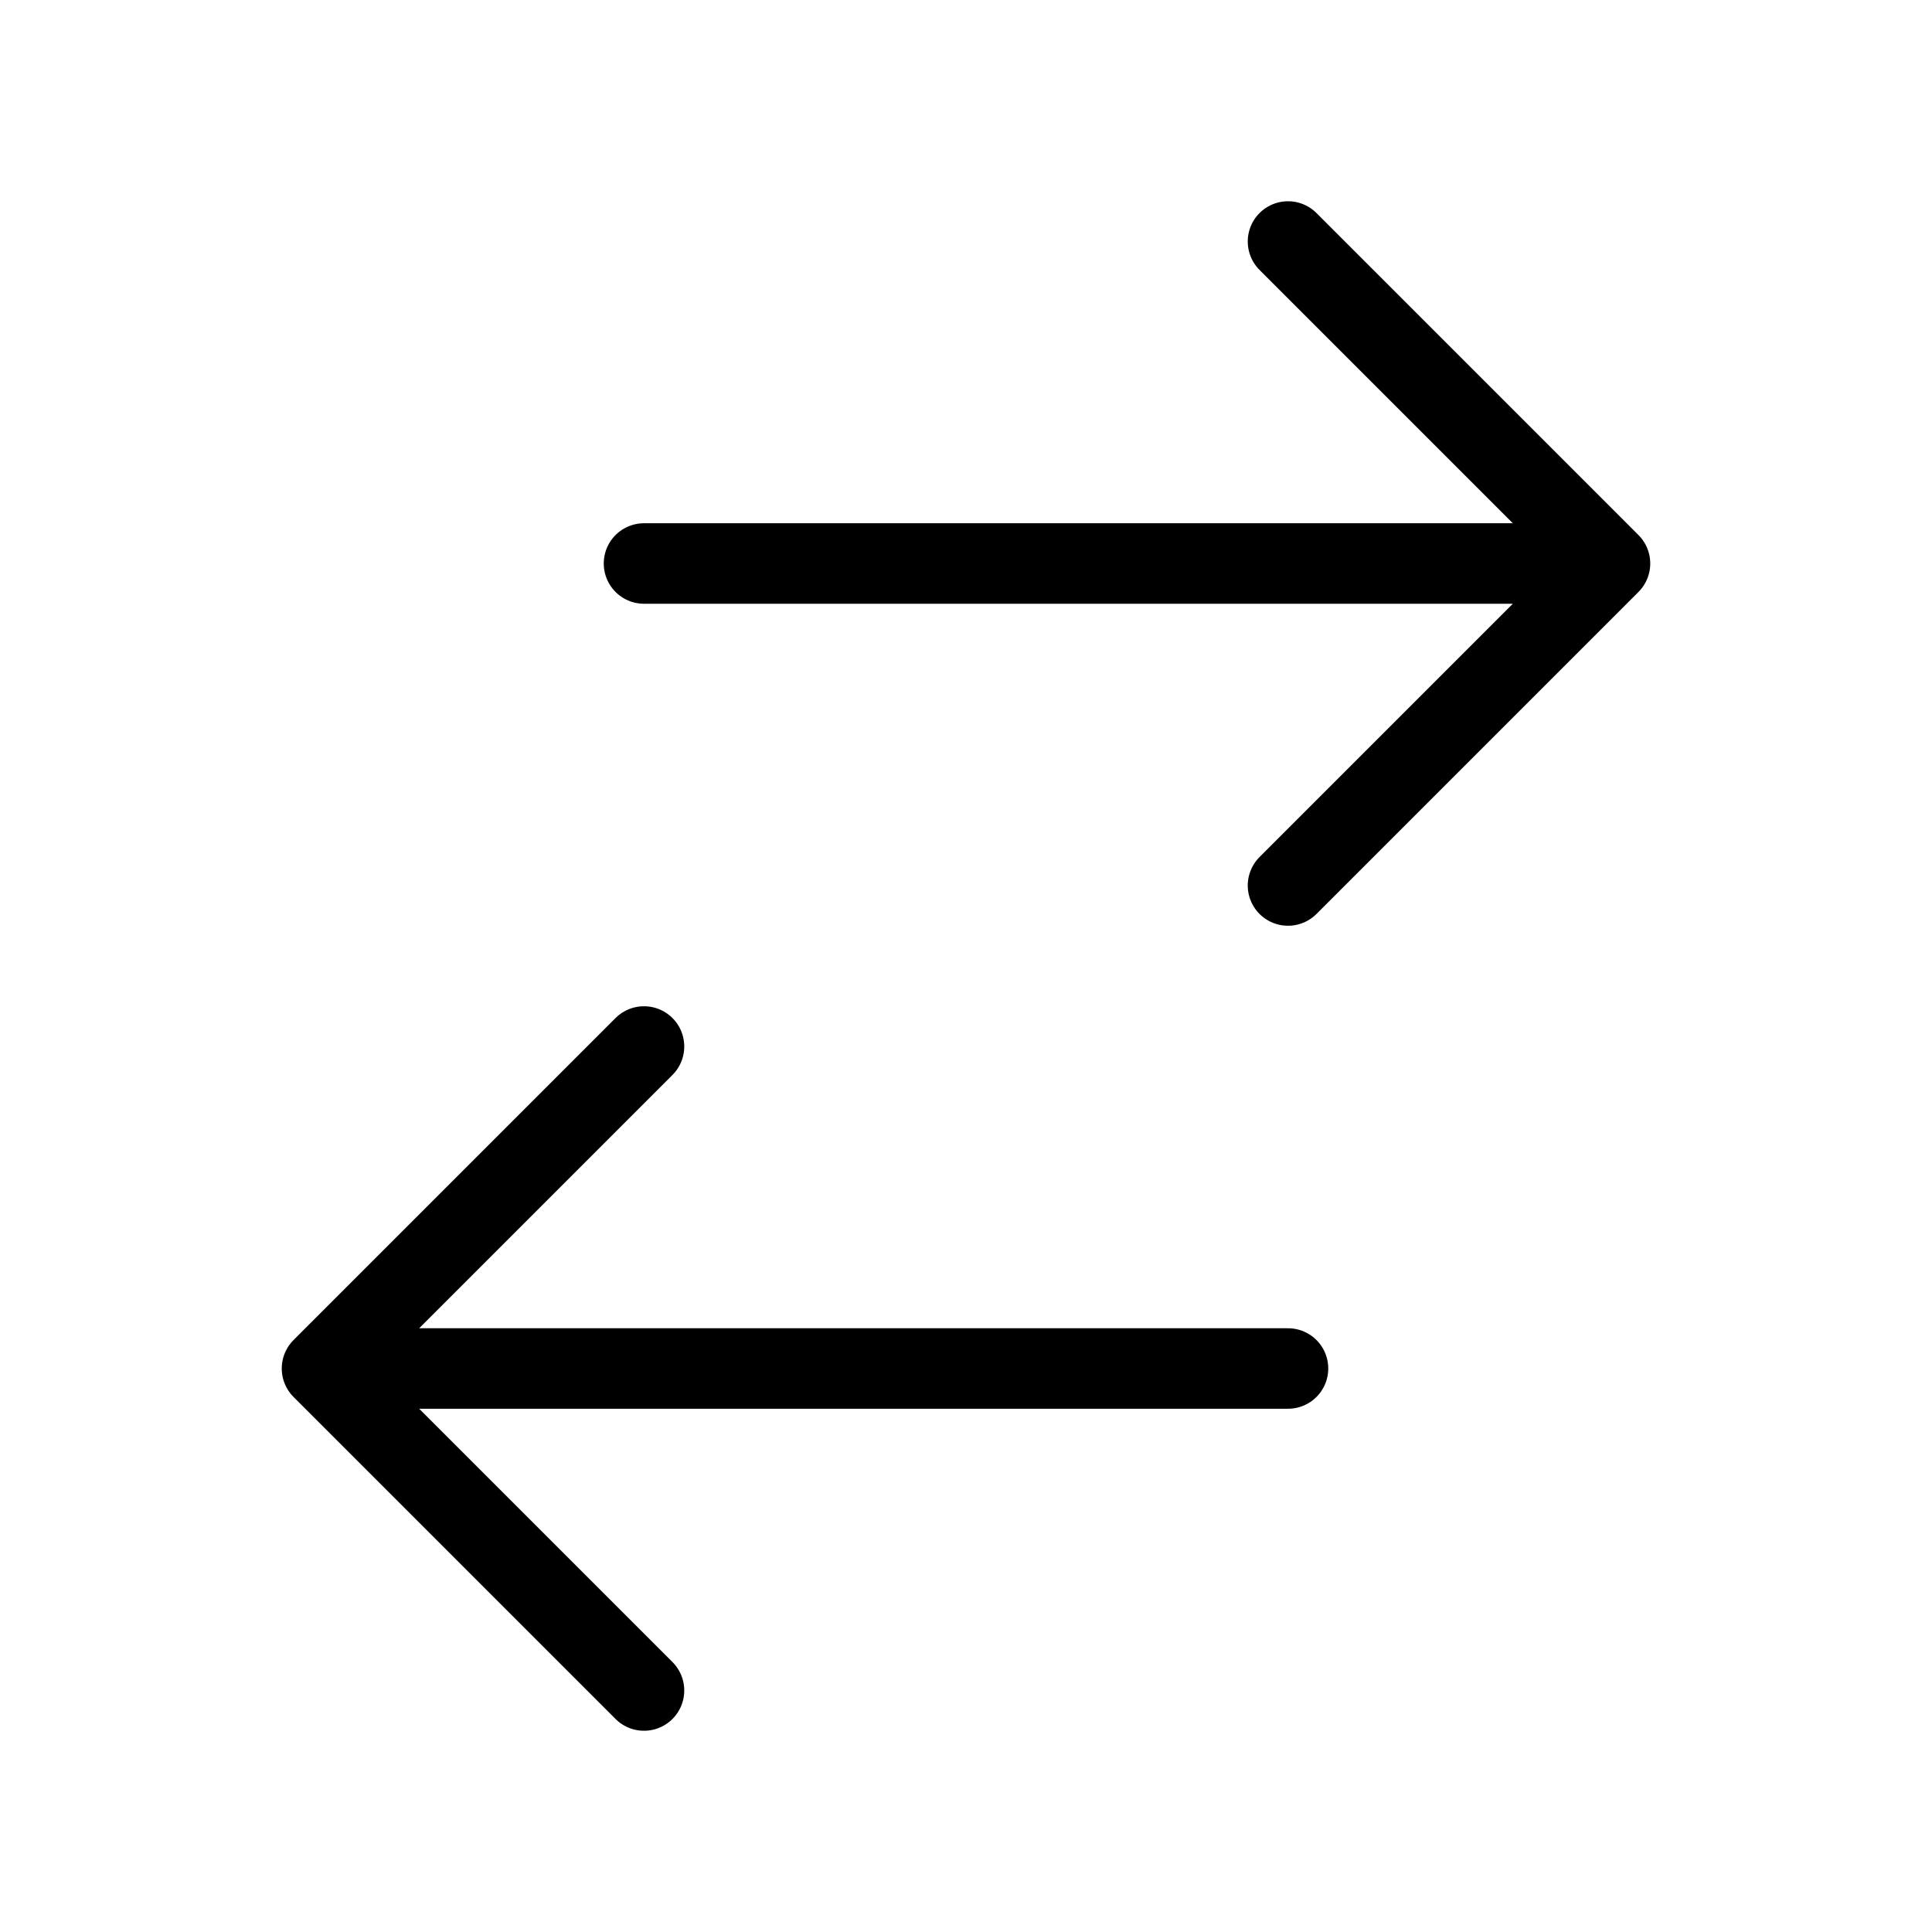
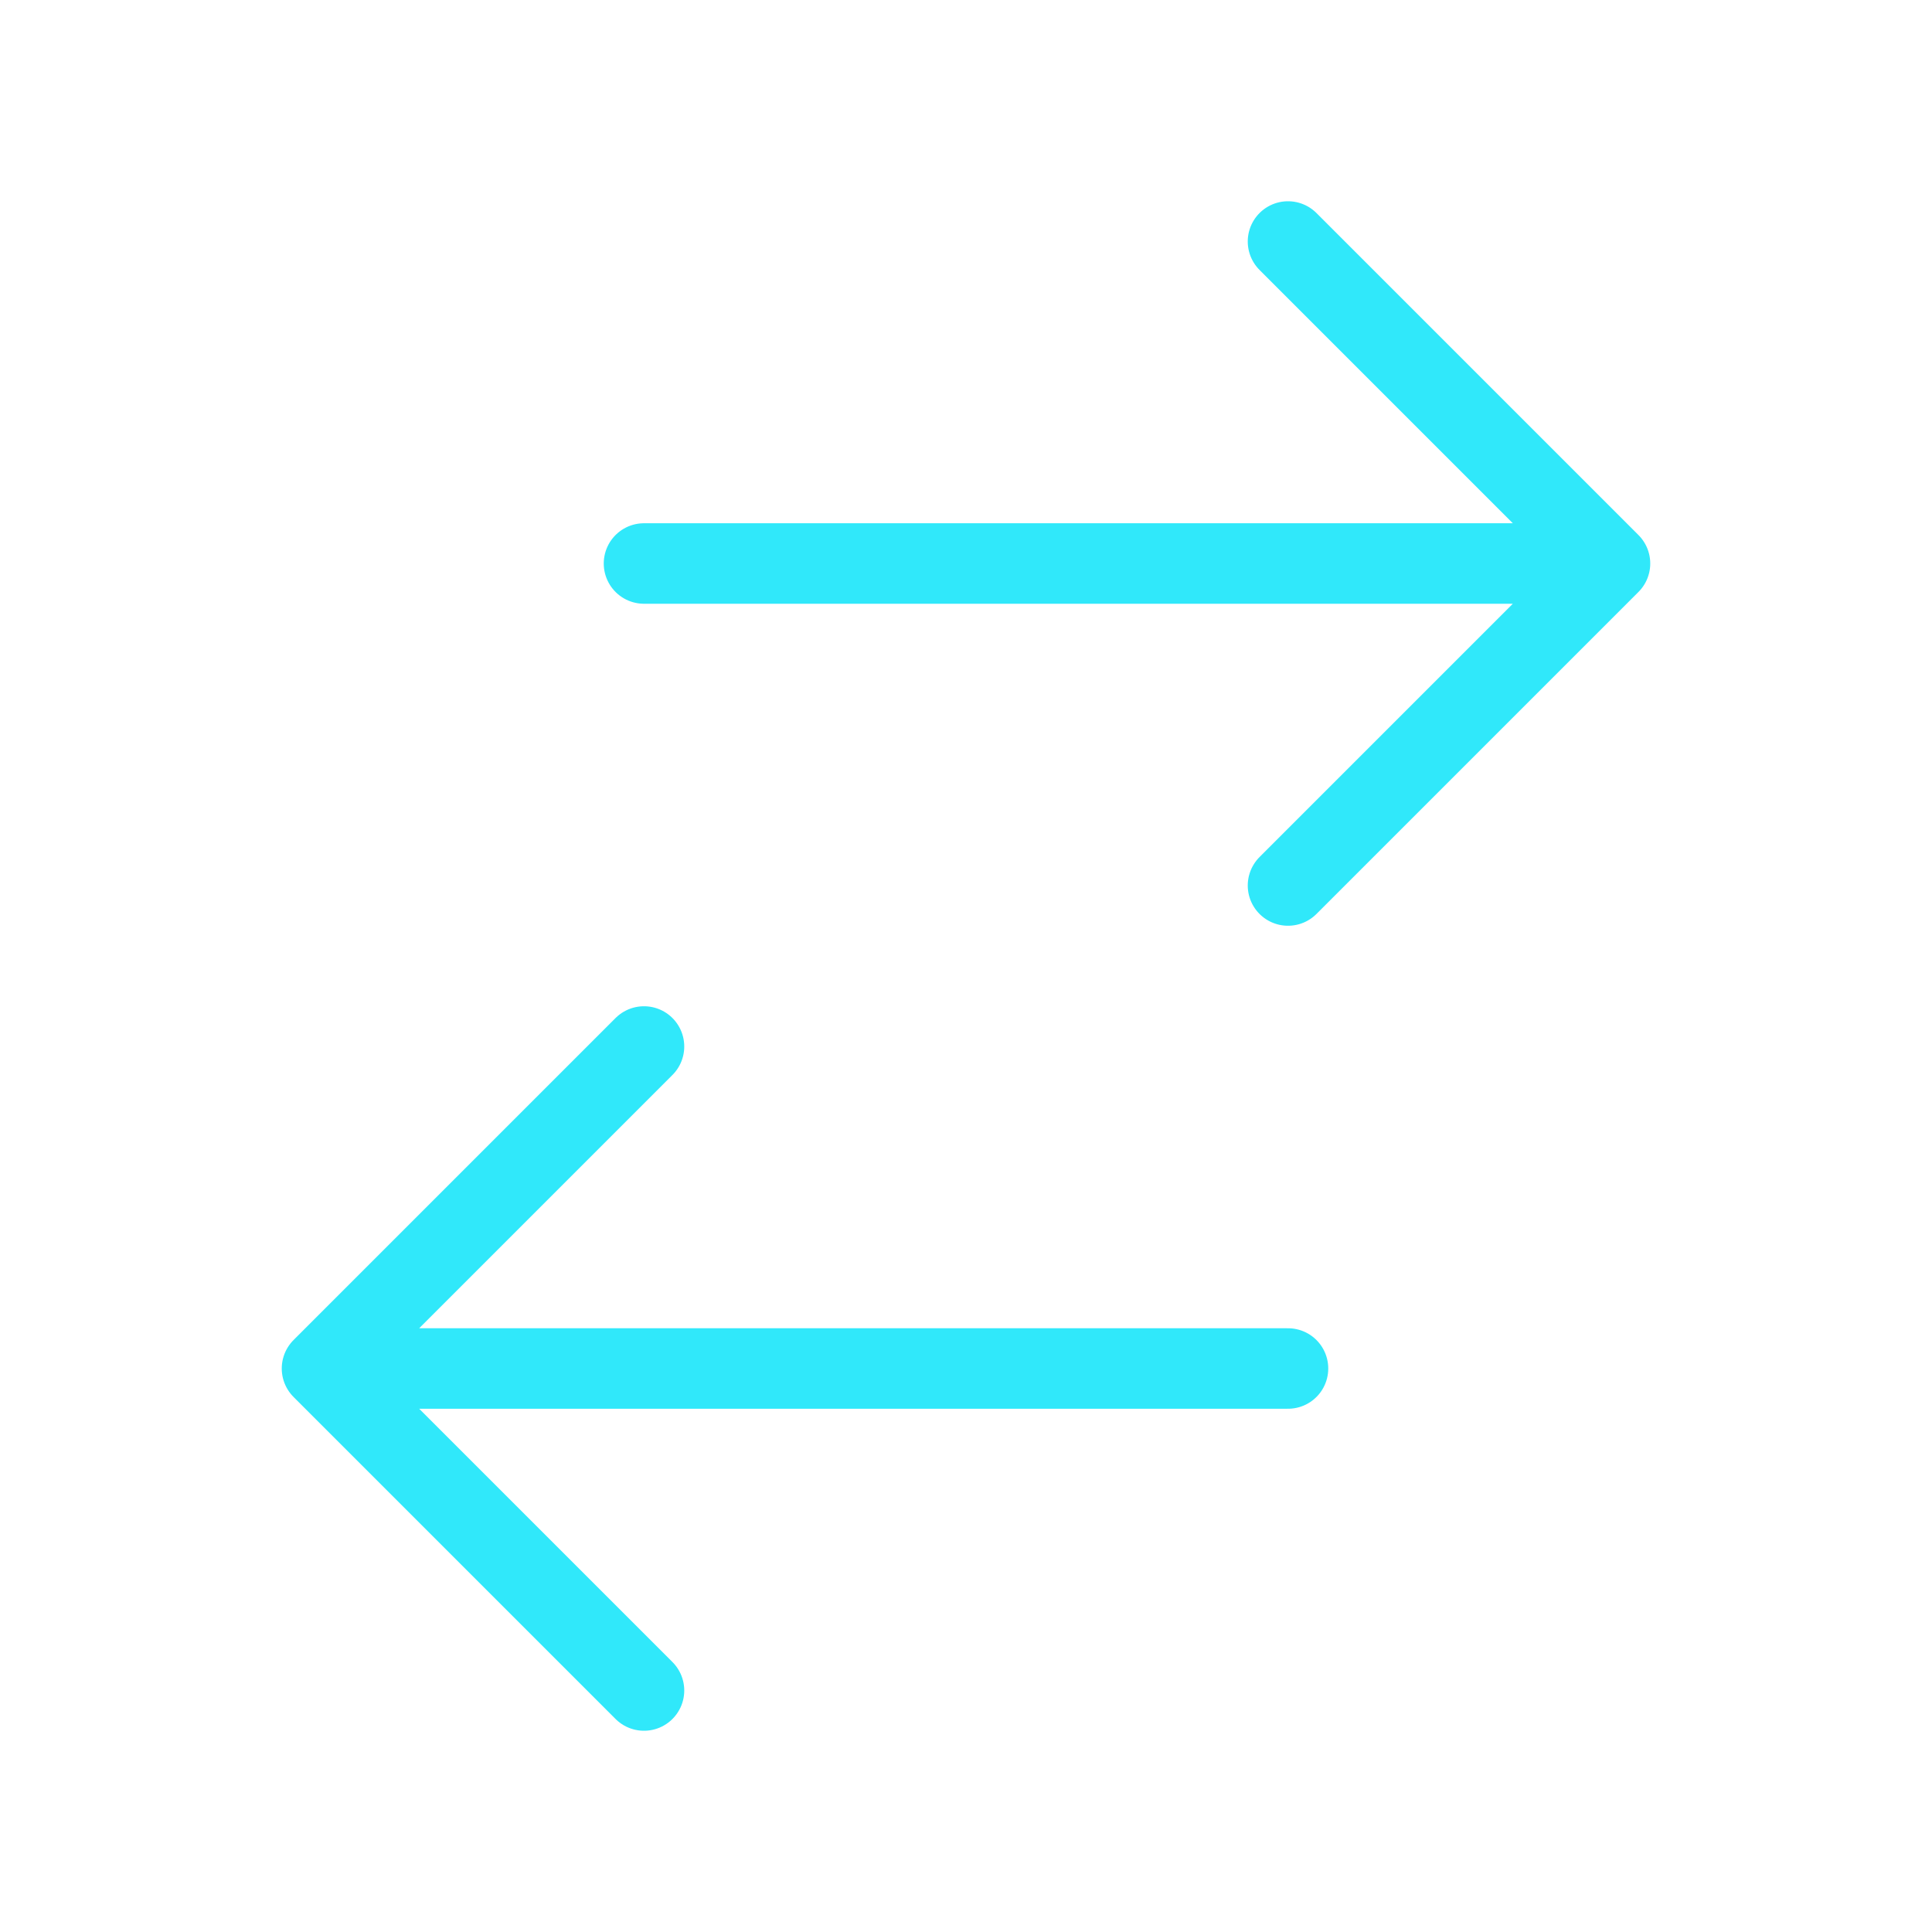
- <svg xmlns="http://www.w3.org/2000/svg" class="h-6 w-6" fill="none" viewBox="0 0 24 24" stroke="currentColor">
+ <svg xmlns="http://www.w3.org/2000/svg" class="h-6 w-6" fill="none" viewBox="0 0 24 24" stroke="#30e8fa">
  <path stroke-linecap="round" stroke-linejoin="round" stroke-width="1" d="M8 7h12m0 0l-4-4m4 4l-4 4m0 6H4m0 0l4 4m-4-4l4-4" />
</svg>
